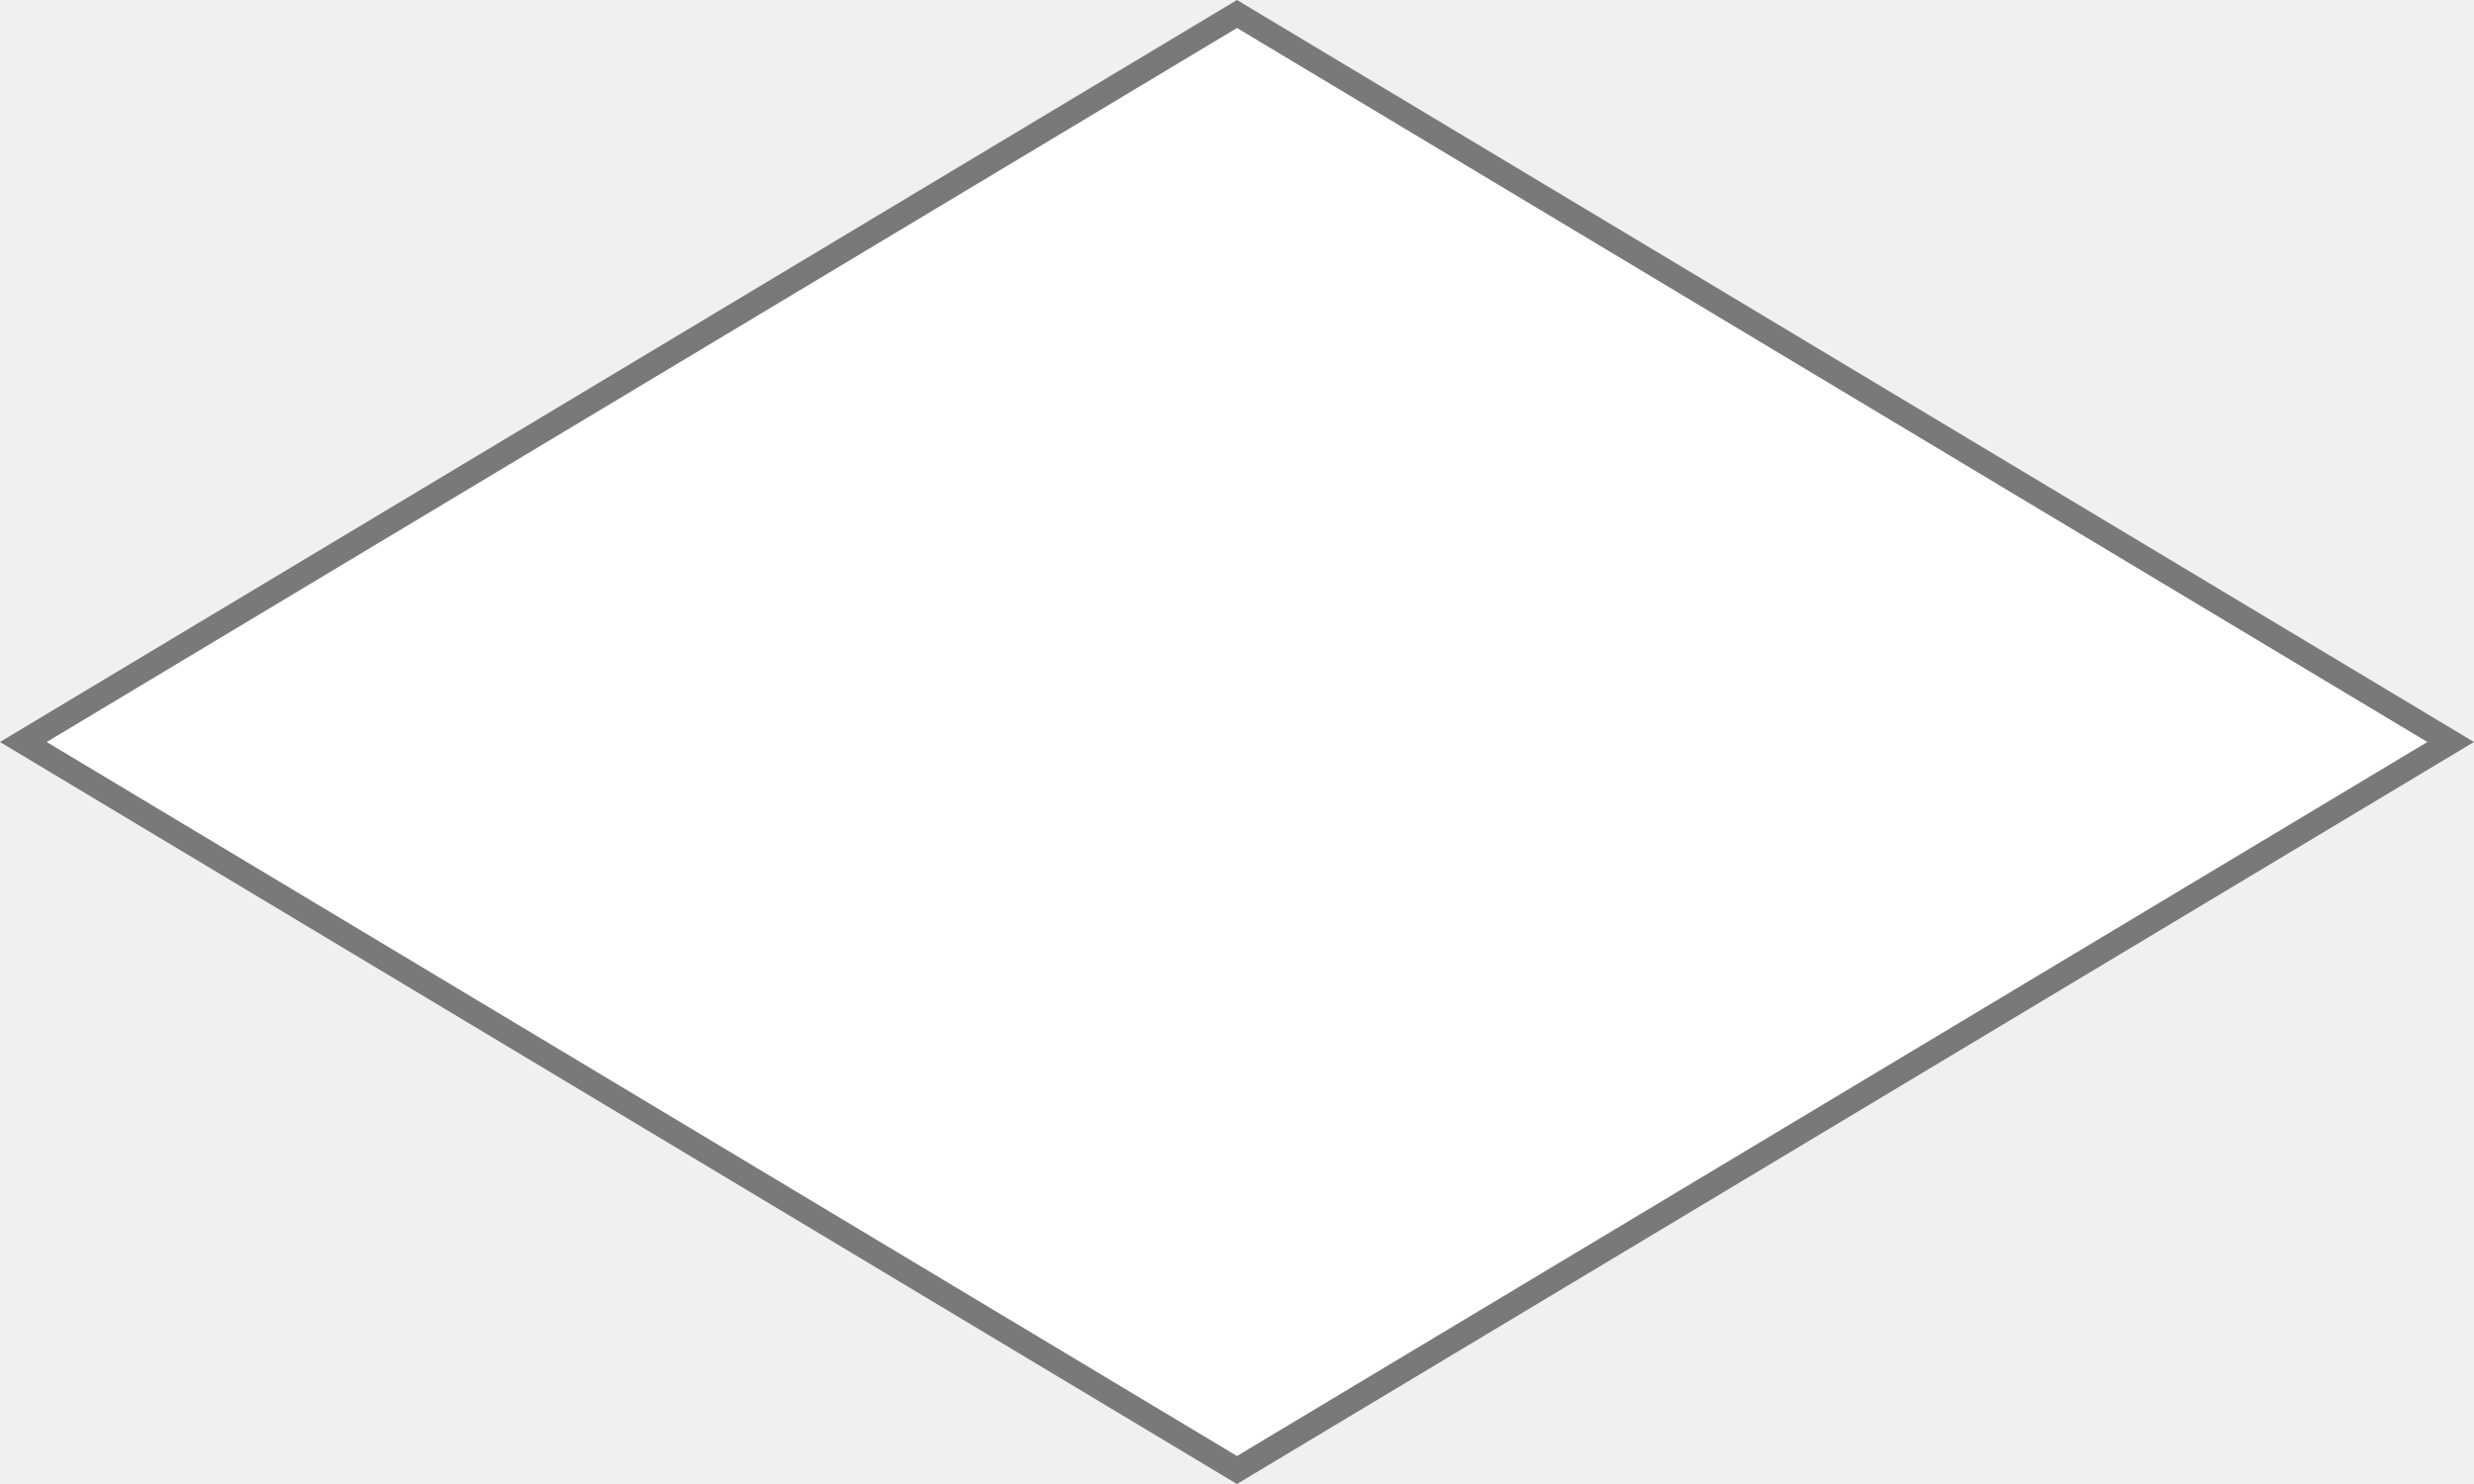
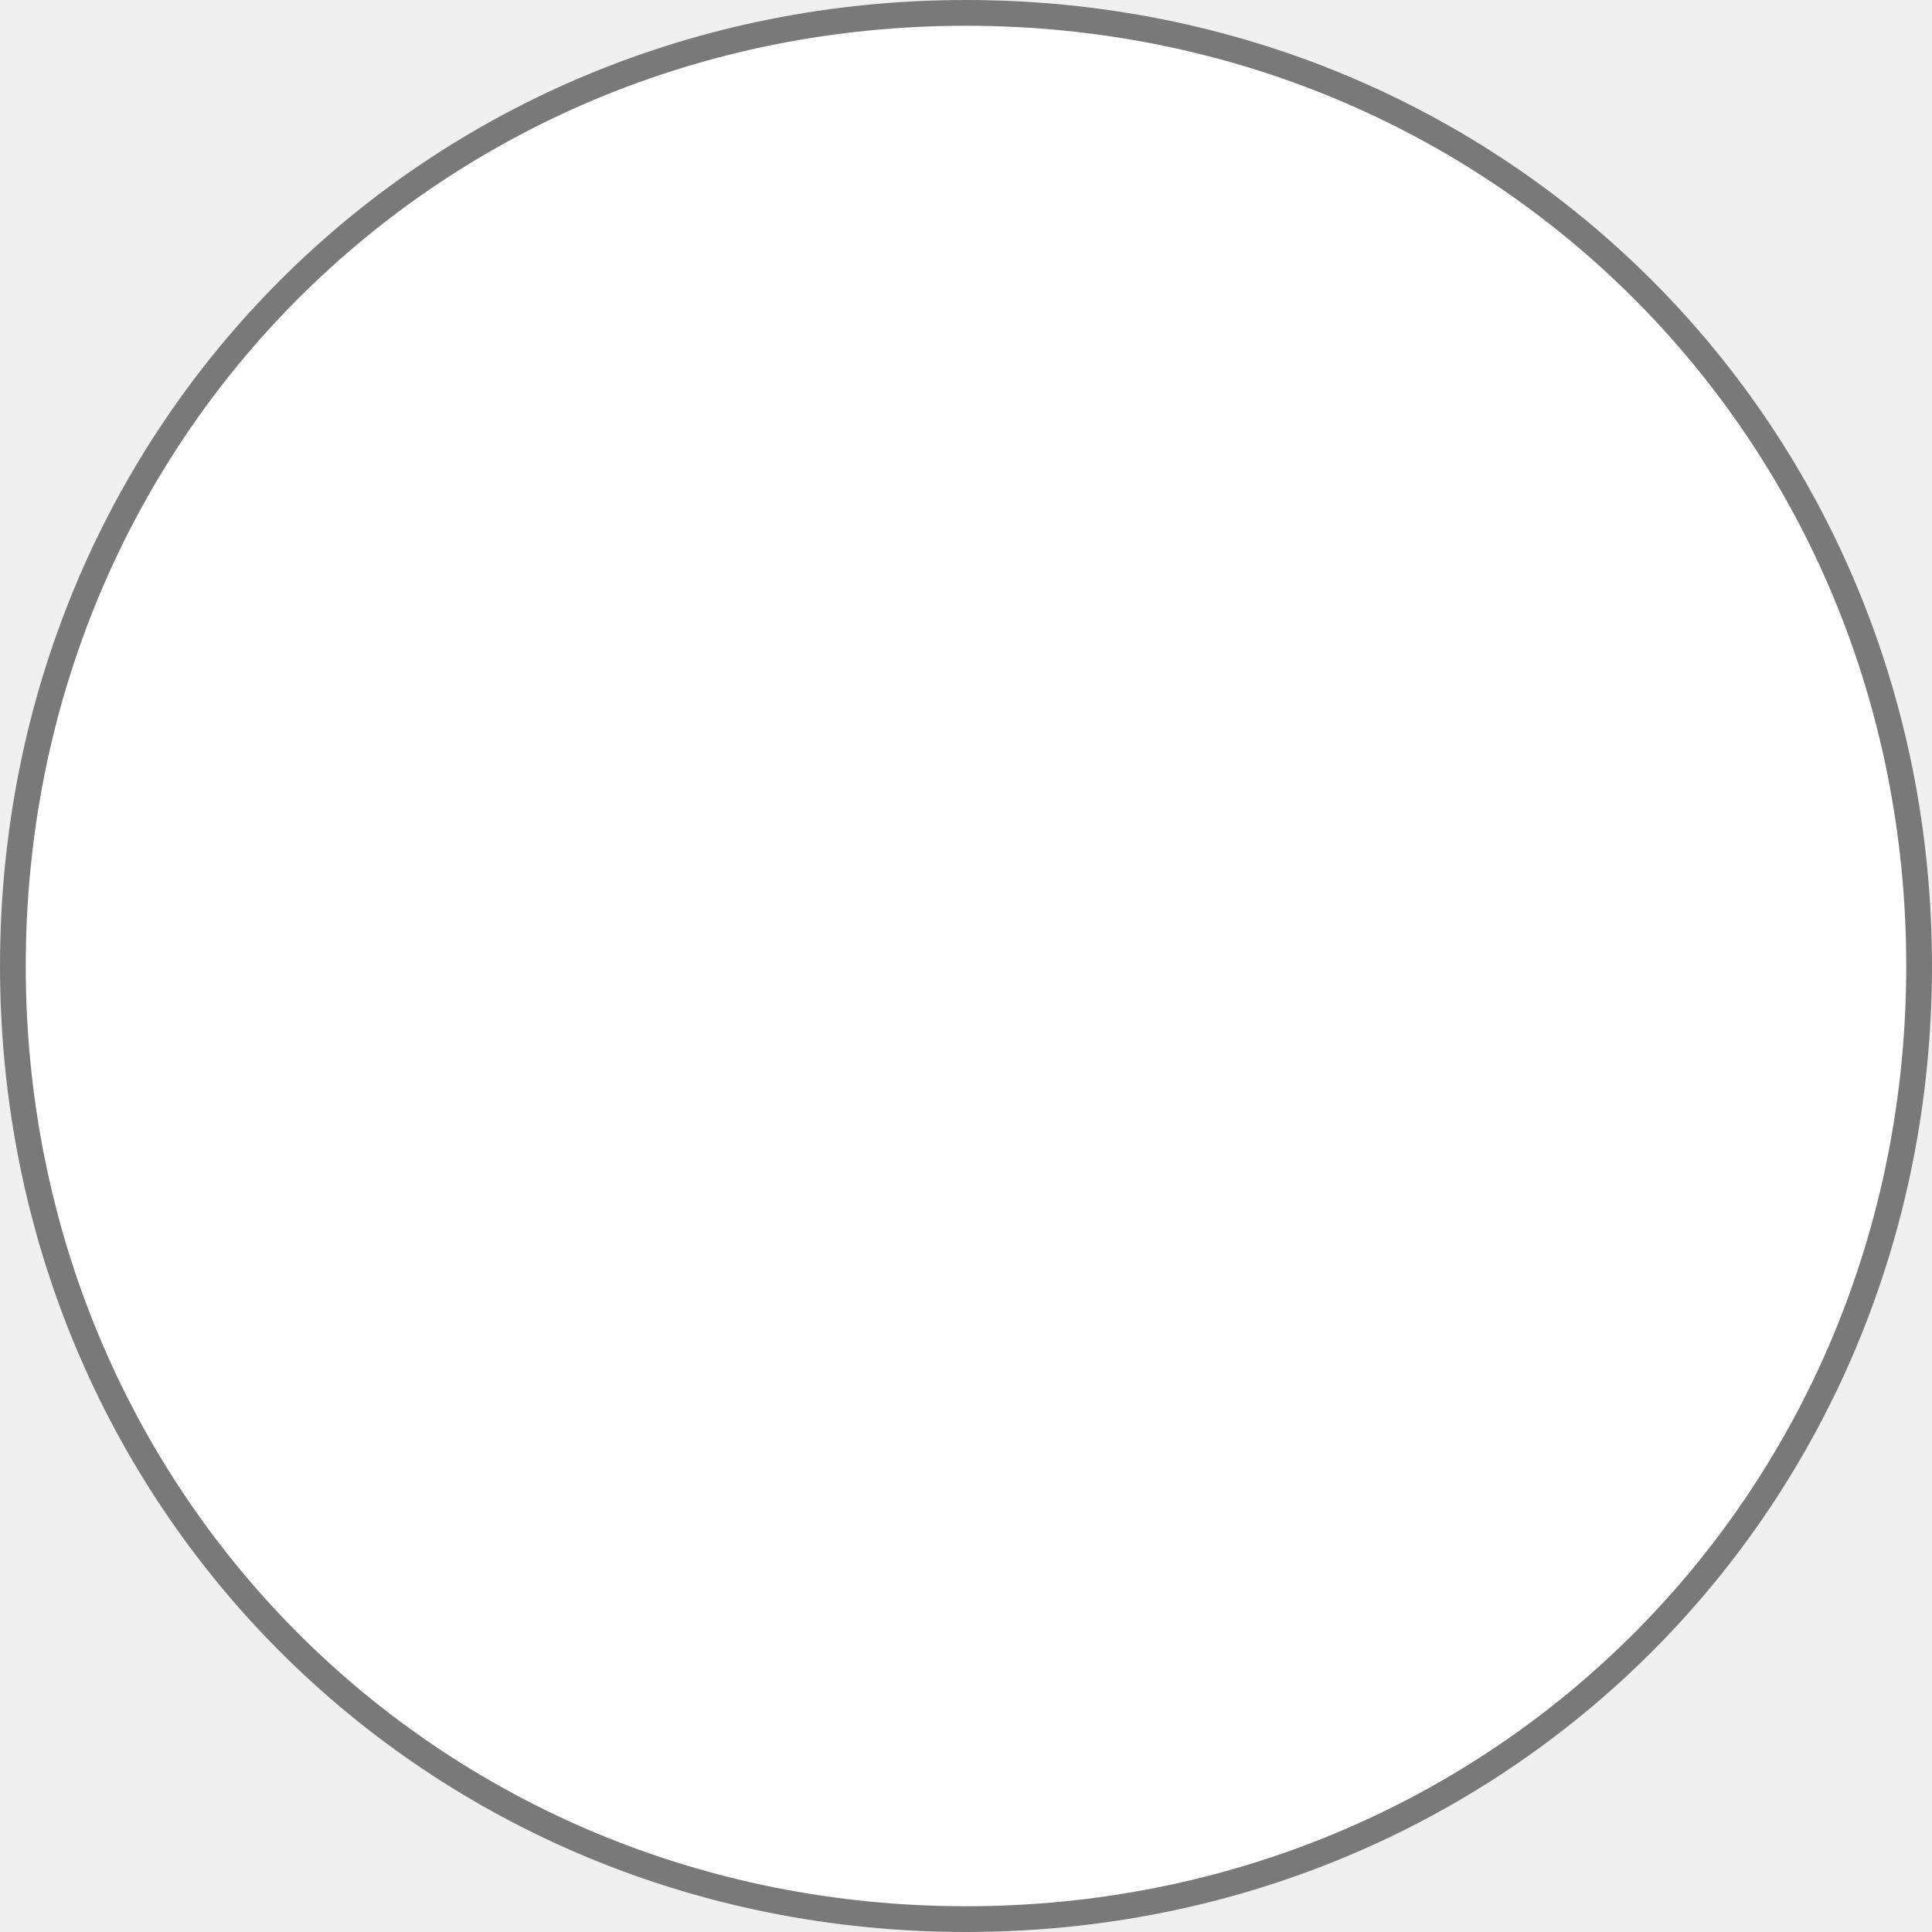
- <svg xmlns="http://www.w3.org/2000/svg" version="1.1" width="100px" height="60px">
-   <g transform="matrix(1 0 0 1 -320 -892 )">
-     <path d="M 370 951.434  L 320.943 922  L 370 892.566  L 419.057 922  L 370 951.434  Z " fill-rule="nonzero" fill="#ffffff" stroke="none" />
-     <path d="M 370 952  L 320 922  L 370 892  L 420 922  L 370 952  Z M 321.886 922  L 370 950.869  L 418.114 922  L 370 893.131  L 321.886 922  Z " fill-rule="nonzero" fill="#797979" stroke="none" />
+ <svg xmlns="http://www.w3.org/2000/svg" version="1.1" width="75px" height="75px">
+   <g transform="matrix(1 0 0 1 -1646 -361 )">
+     <path d="M 1683.5 361  C 1704.5 361  1721 377.5  1721 398.5  C 1721 419.5  1704.5 436  1683.5 436  C 1662.5 436  1646 419.5  1646 398.5  C 1646 377.5  1662.5 361  1683.5 361  Z " fill-rule="nonzero" fill="#ffffff" stroke="none" />
+     <path d="M 1683.5 361.5  C 1704.22 361.5  1720.5 377.78  1720.5 398.5  C 1720.5 419.22  1704.22 435.5  1683.5 435.5  C 1662.78 435.5  1646.5 419.22  1646.5 398.5  C 1646.5 377.78  1662.78 361.5  1683.5 361.5  Z " stroke-width="1" stroke="#797979" fill="none" />
  </g>
</svg>
